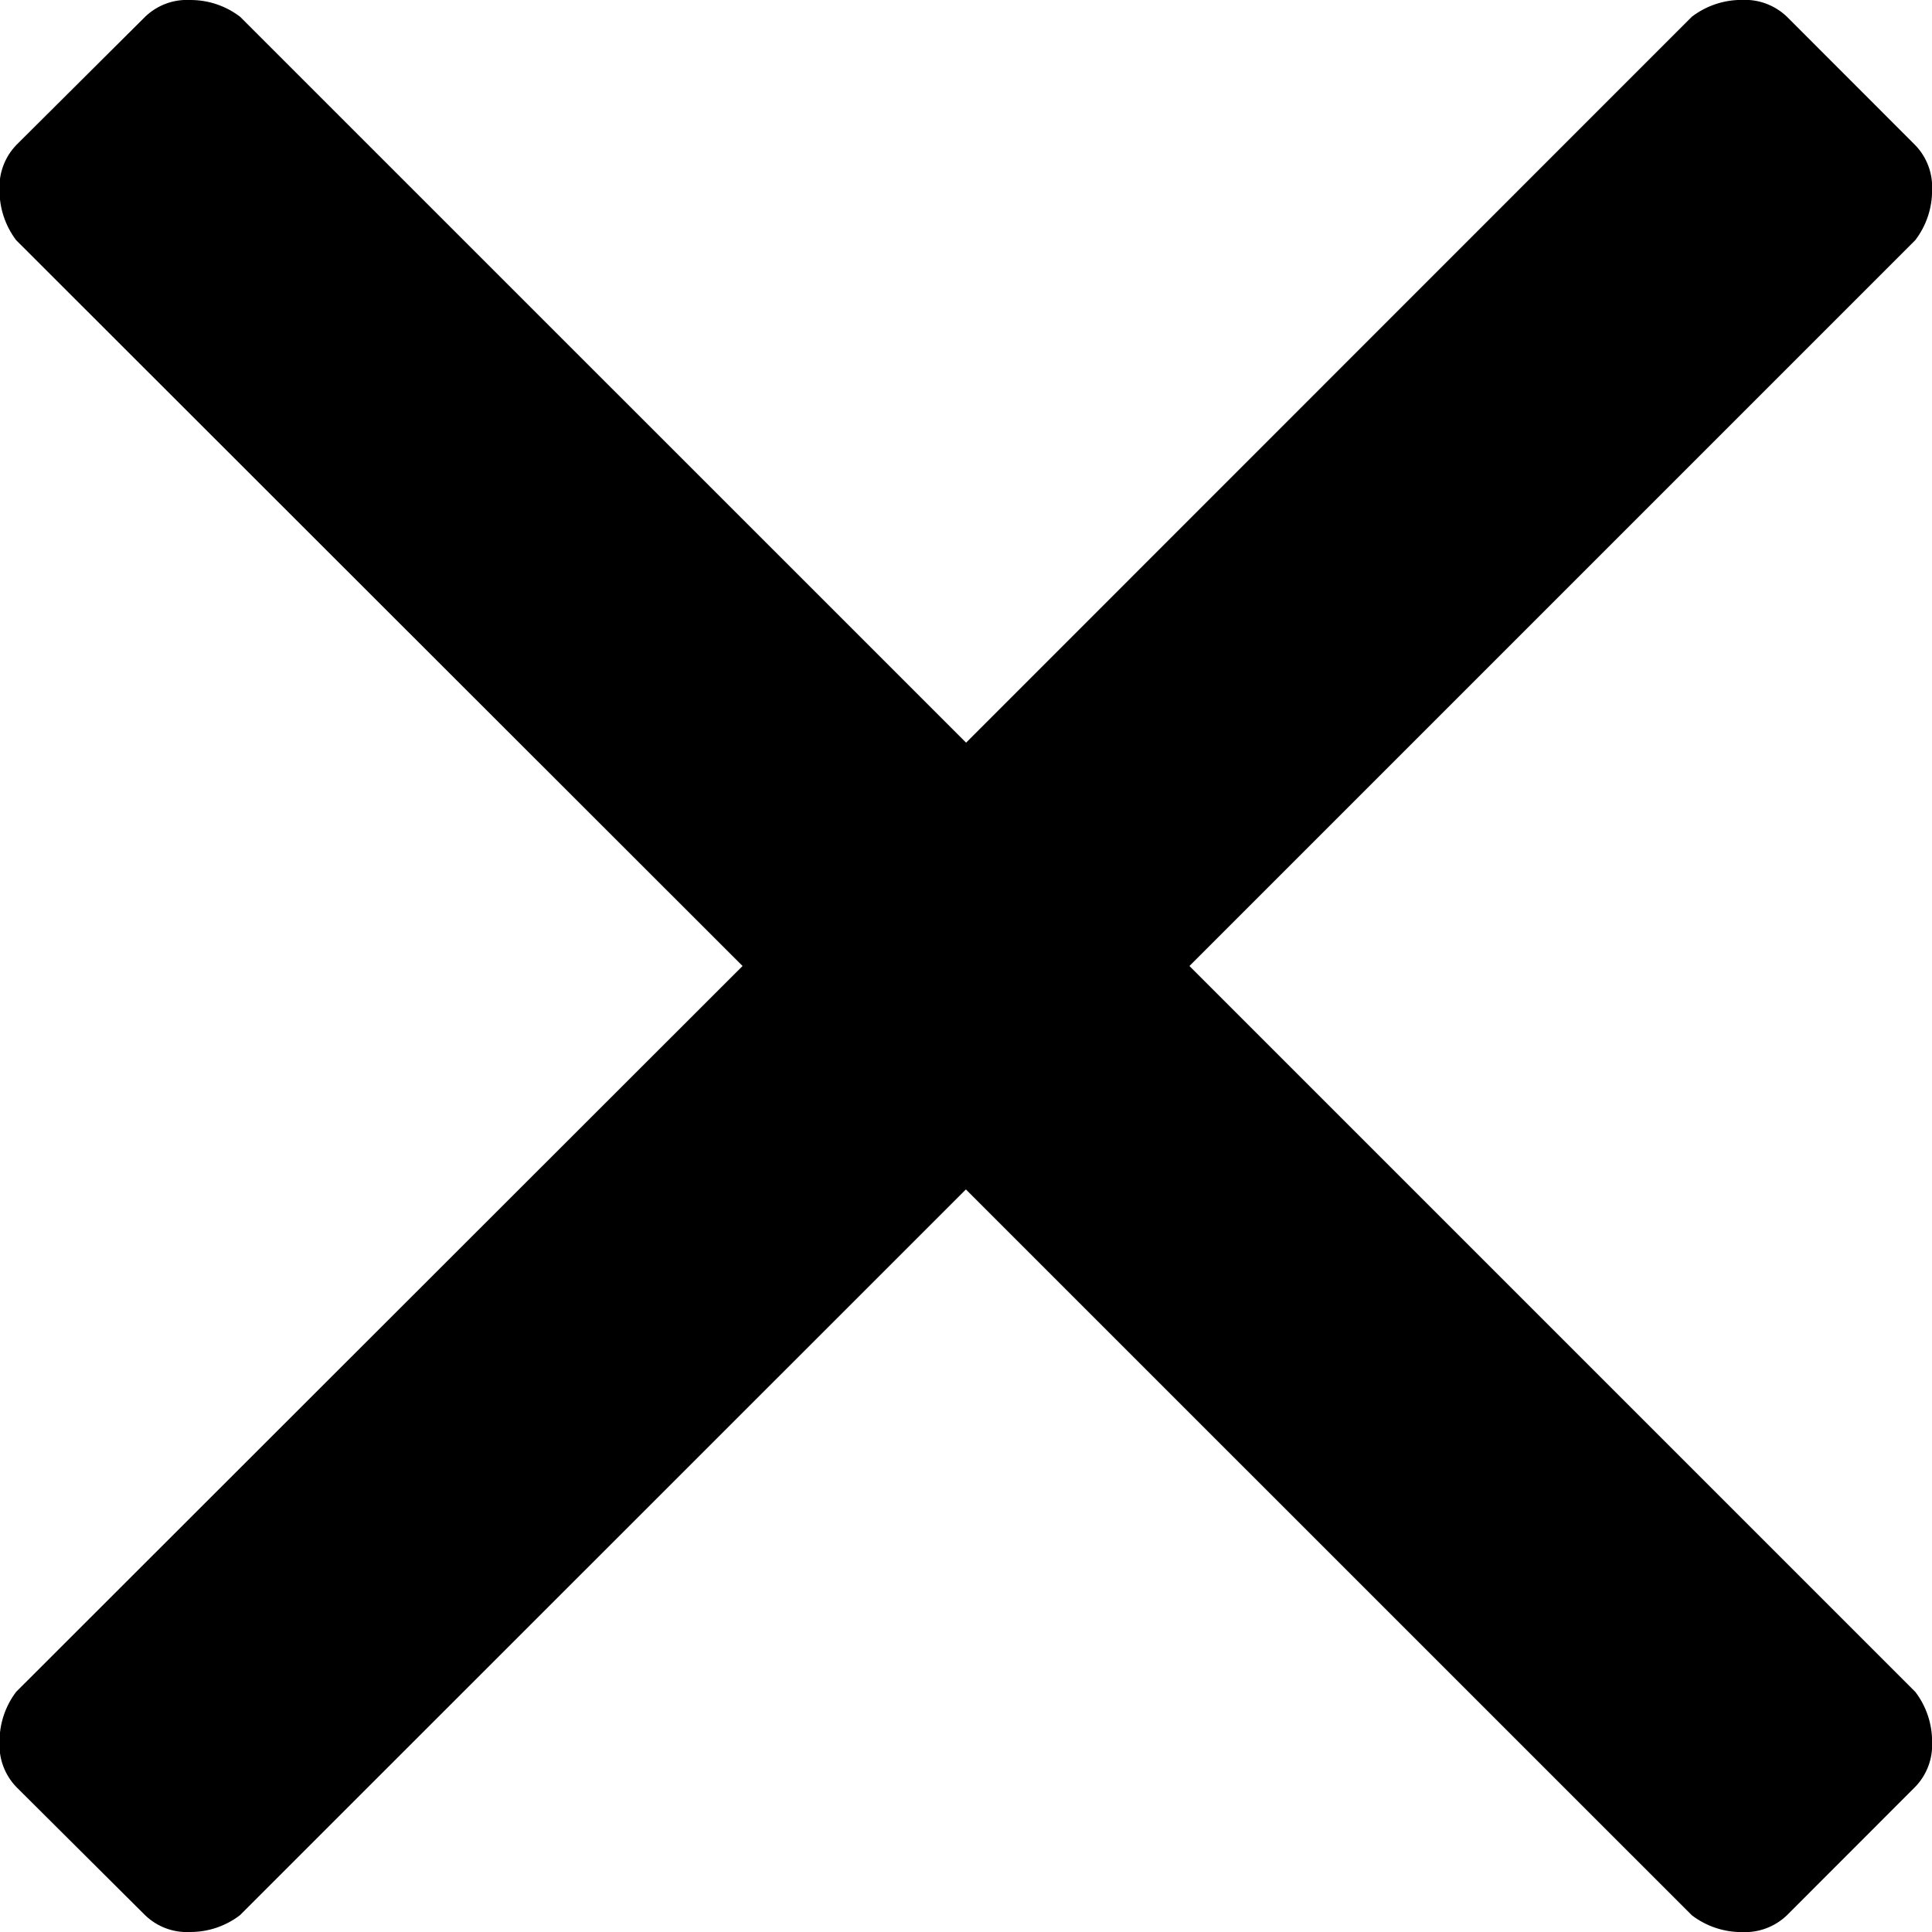
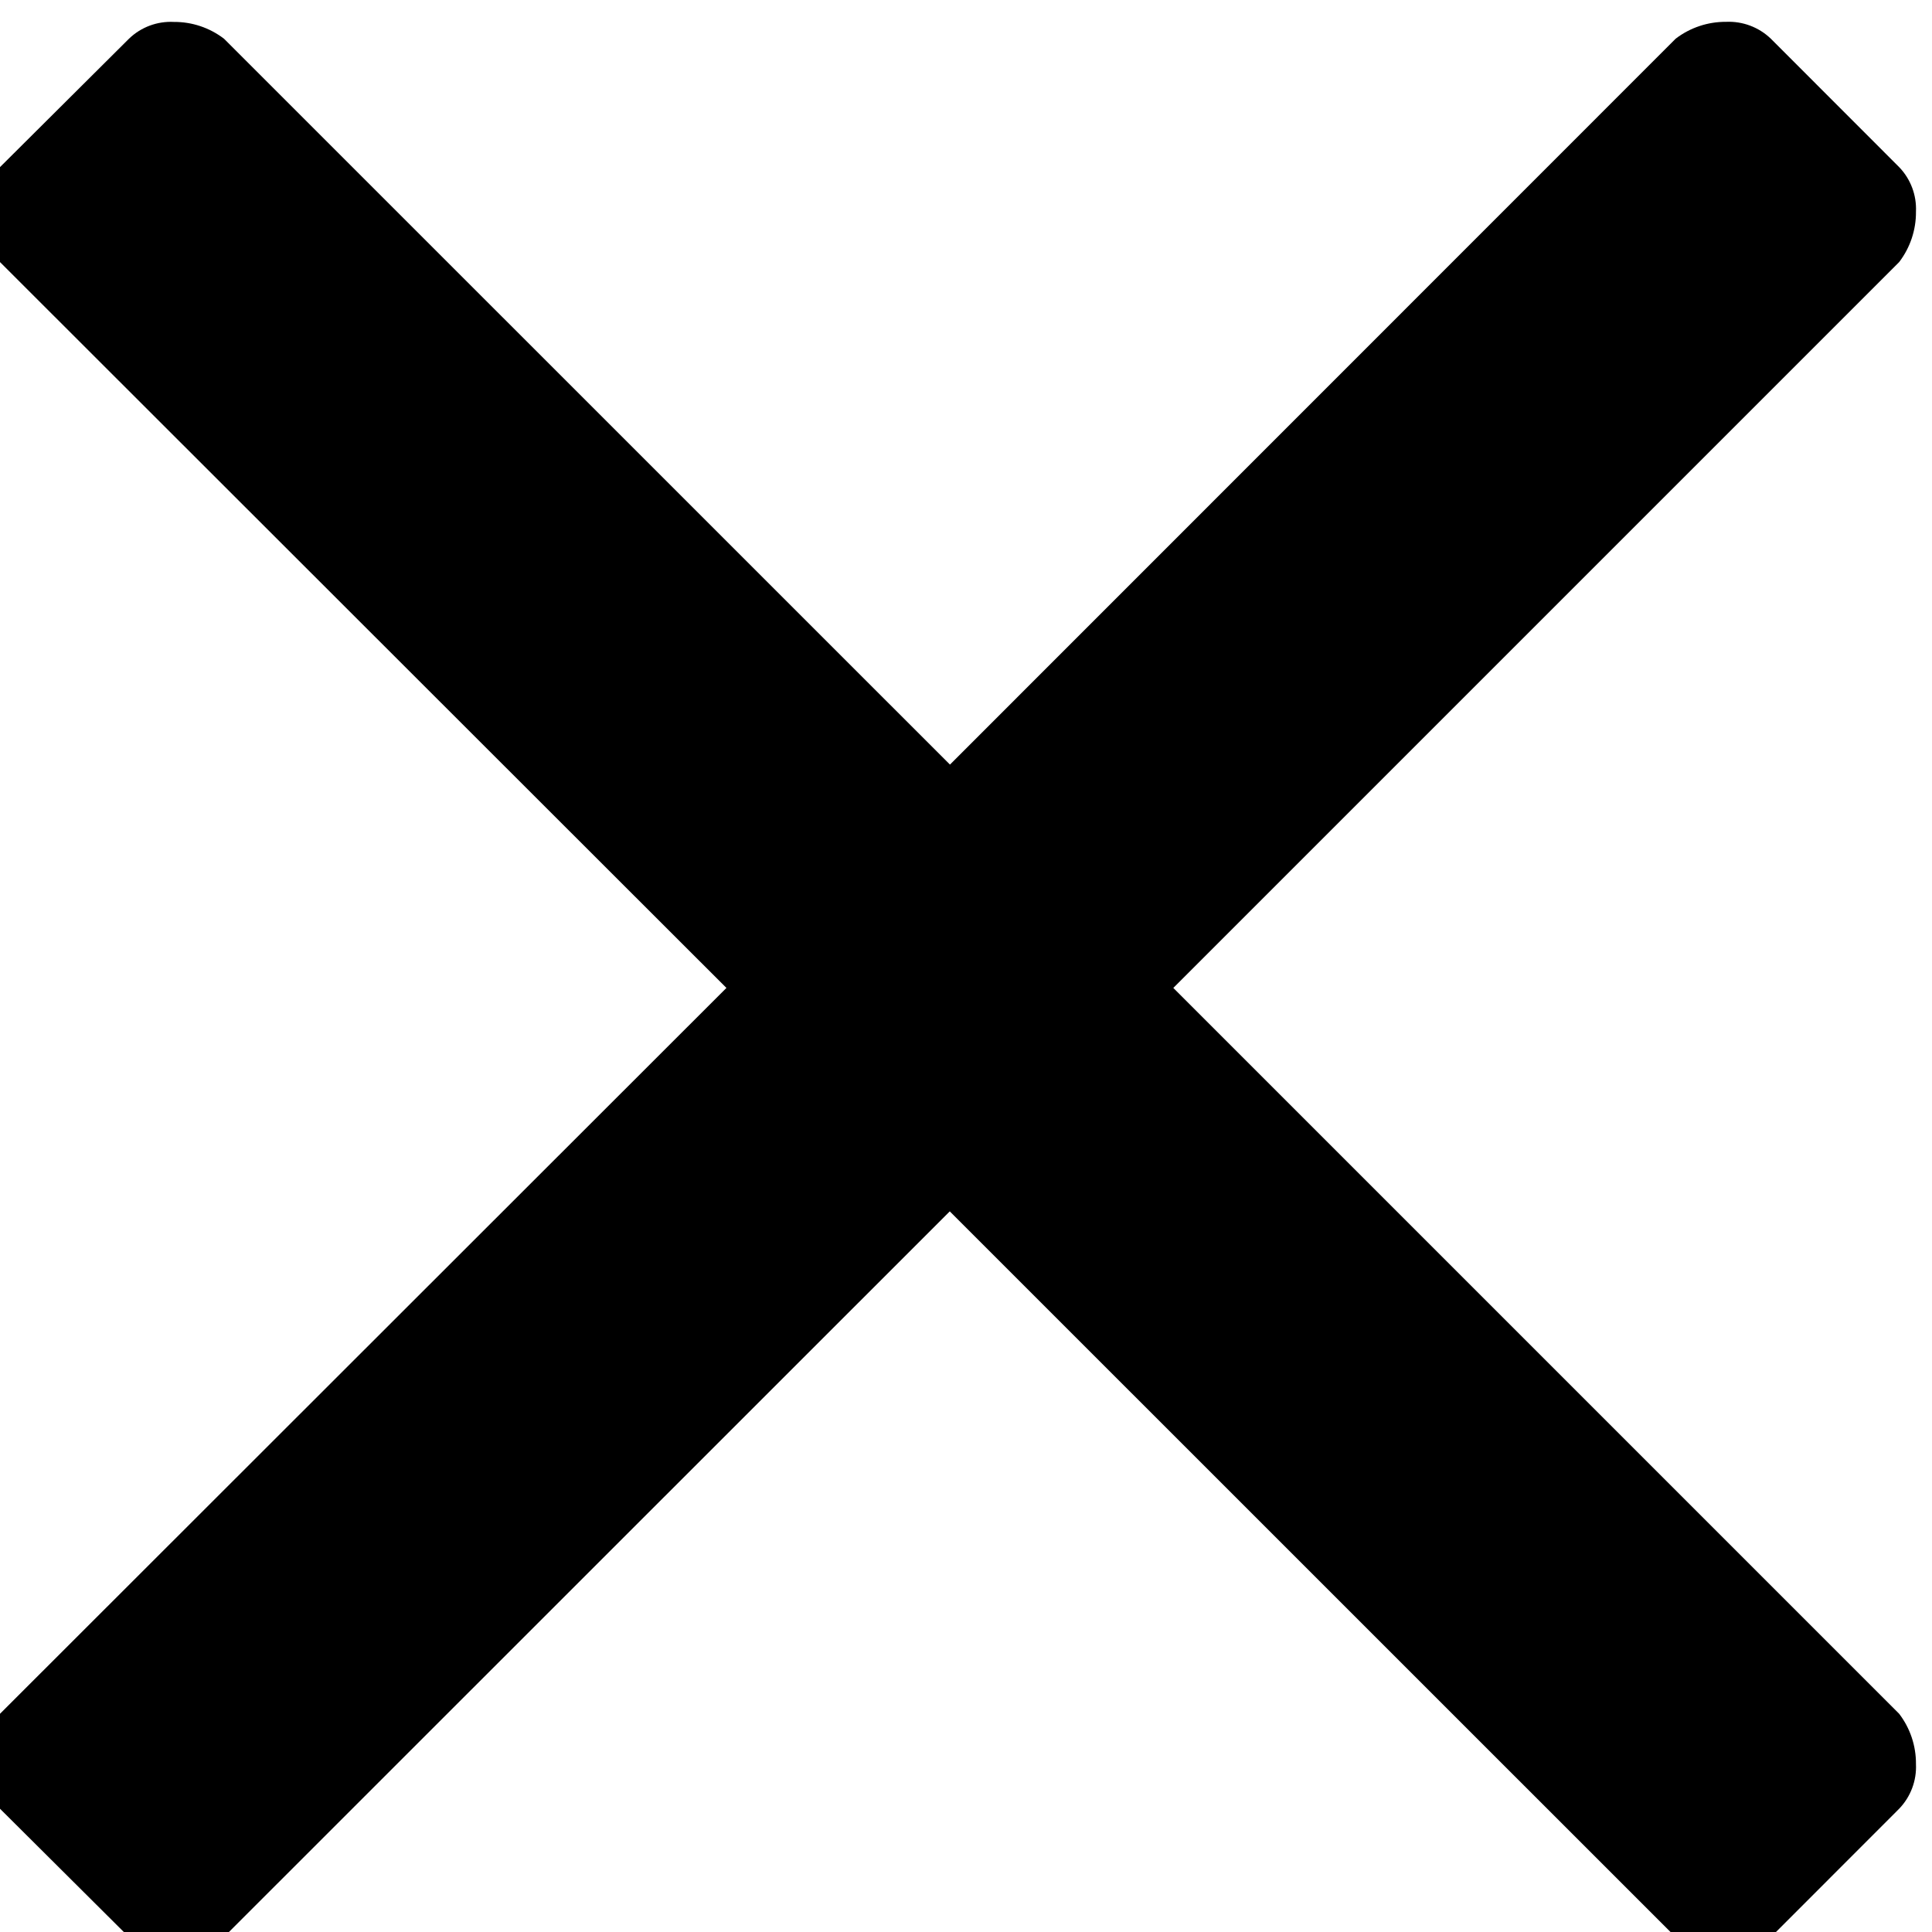
<svg xmlns="http://www.w3.org/2000/svg" viewBox="0 0 20 20">
-   <path id="Path_210" data-name="Path 210" d="M14.146,12.227l7.514,7.514a.847.847,0,0,1,.174.521.624.624,0,0,1-.174.462l-1.329,1.33a.628.628,0,0,1-.463.174.849.849,0,0,1-.521-.174l-7.515-7.514L4.317,22.053a.843.843,0,0,1-.519.174.622.622,0,0,1-.463-.174L2,20.724a.627.627,0,0,1-.172-.462A.851.851,0,0,1,2,19.741L9.52,12.227,2,4.713a.851.851,0,0,1-.172-.521A.627.627,0,0,1,2,3.73L3.336,2.4A.622.622,0,0,1,3.8,2.227a.843.843,0,0,1,.519.174l7.515,7.514L19.347,2.4a.849.849,0,0,1,.521-.174.628.628,0,0,1,.463.174l1.329,1.33a.624.624,0,0,1,.174.462.847.847,0,0,1-.174.521Z" transform="translate(-1.833 -2.227)" />
+   <path id="Path_210" data-name="Path 210" d="M14.146,12.227l7.514,7.514a.847.847,0,0,1,.174.521.624.624,0,0,1-.174.462l-1.329,1.33a.628.628,0,0,1-.463.174.849.849,0,0,1-.521-.174l-7.515-7.514L4.317,22.053a.843.843,0,0,1-.519.174.622.622,0,0,1-.463-.174L2,20.724a.627.627,0,0,1-.172-.462A.851.851,0,0,1,2,19.741L9.52,12.227,2,4.713a.851.851,0,0,1-.172-.521A.627.627,0,0,1,2,3.73L3.336,2.4A.622.622,0,0,1,3.8,2.227a.843.843,0,0,1,.519.174l7.515,7.514L19.347,2.4a.849.849,0,0,1,.521-.174.628.628,0,0,1,.463.174l1.329,1.33a.624.624,0,0,1,.174.462.847.847,0,0,1-.174.521Z" transform="translate(-2 -2)" />
</svg>
